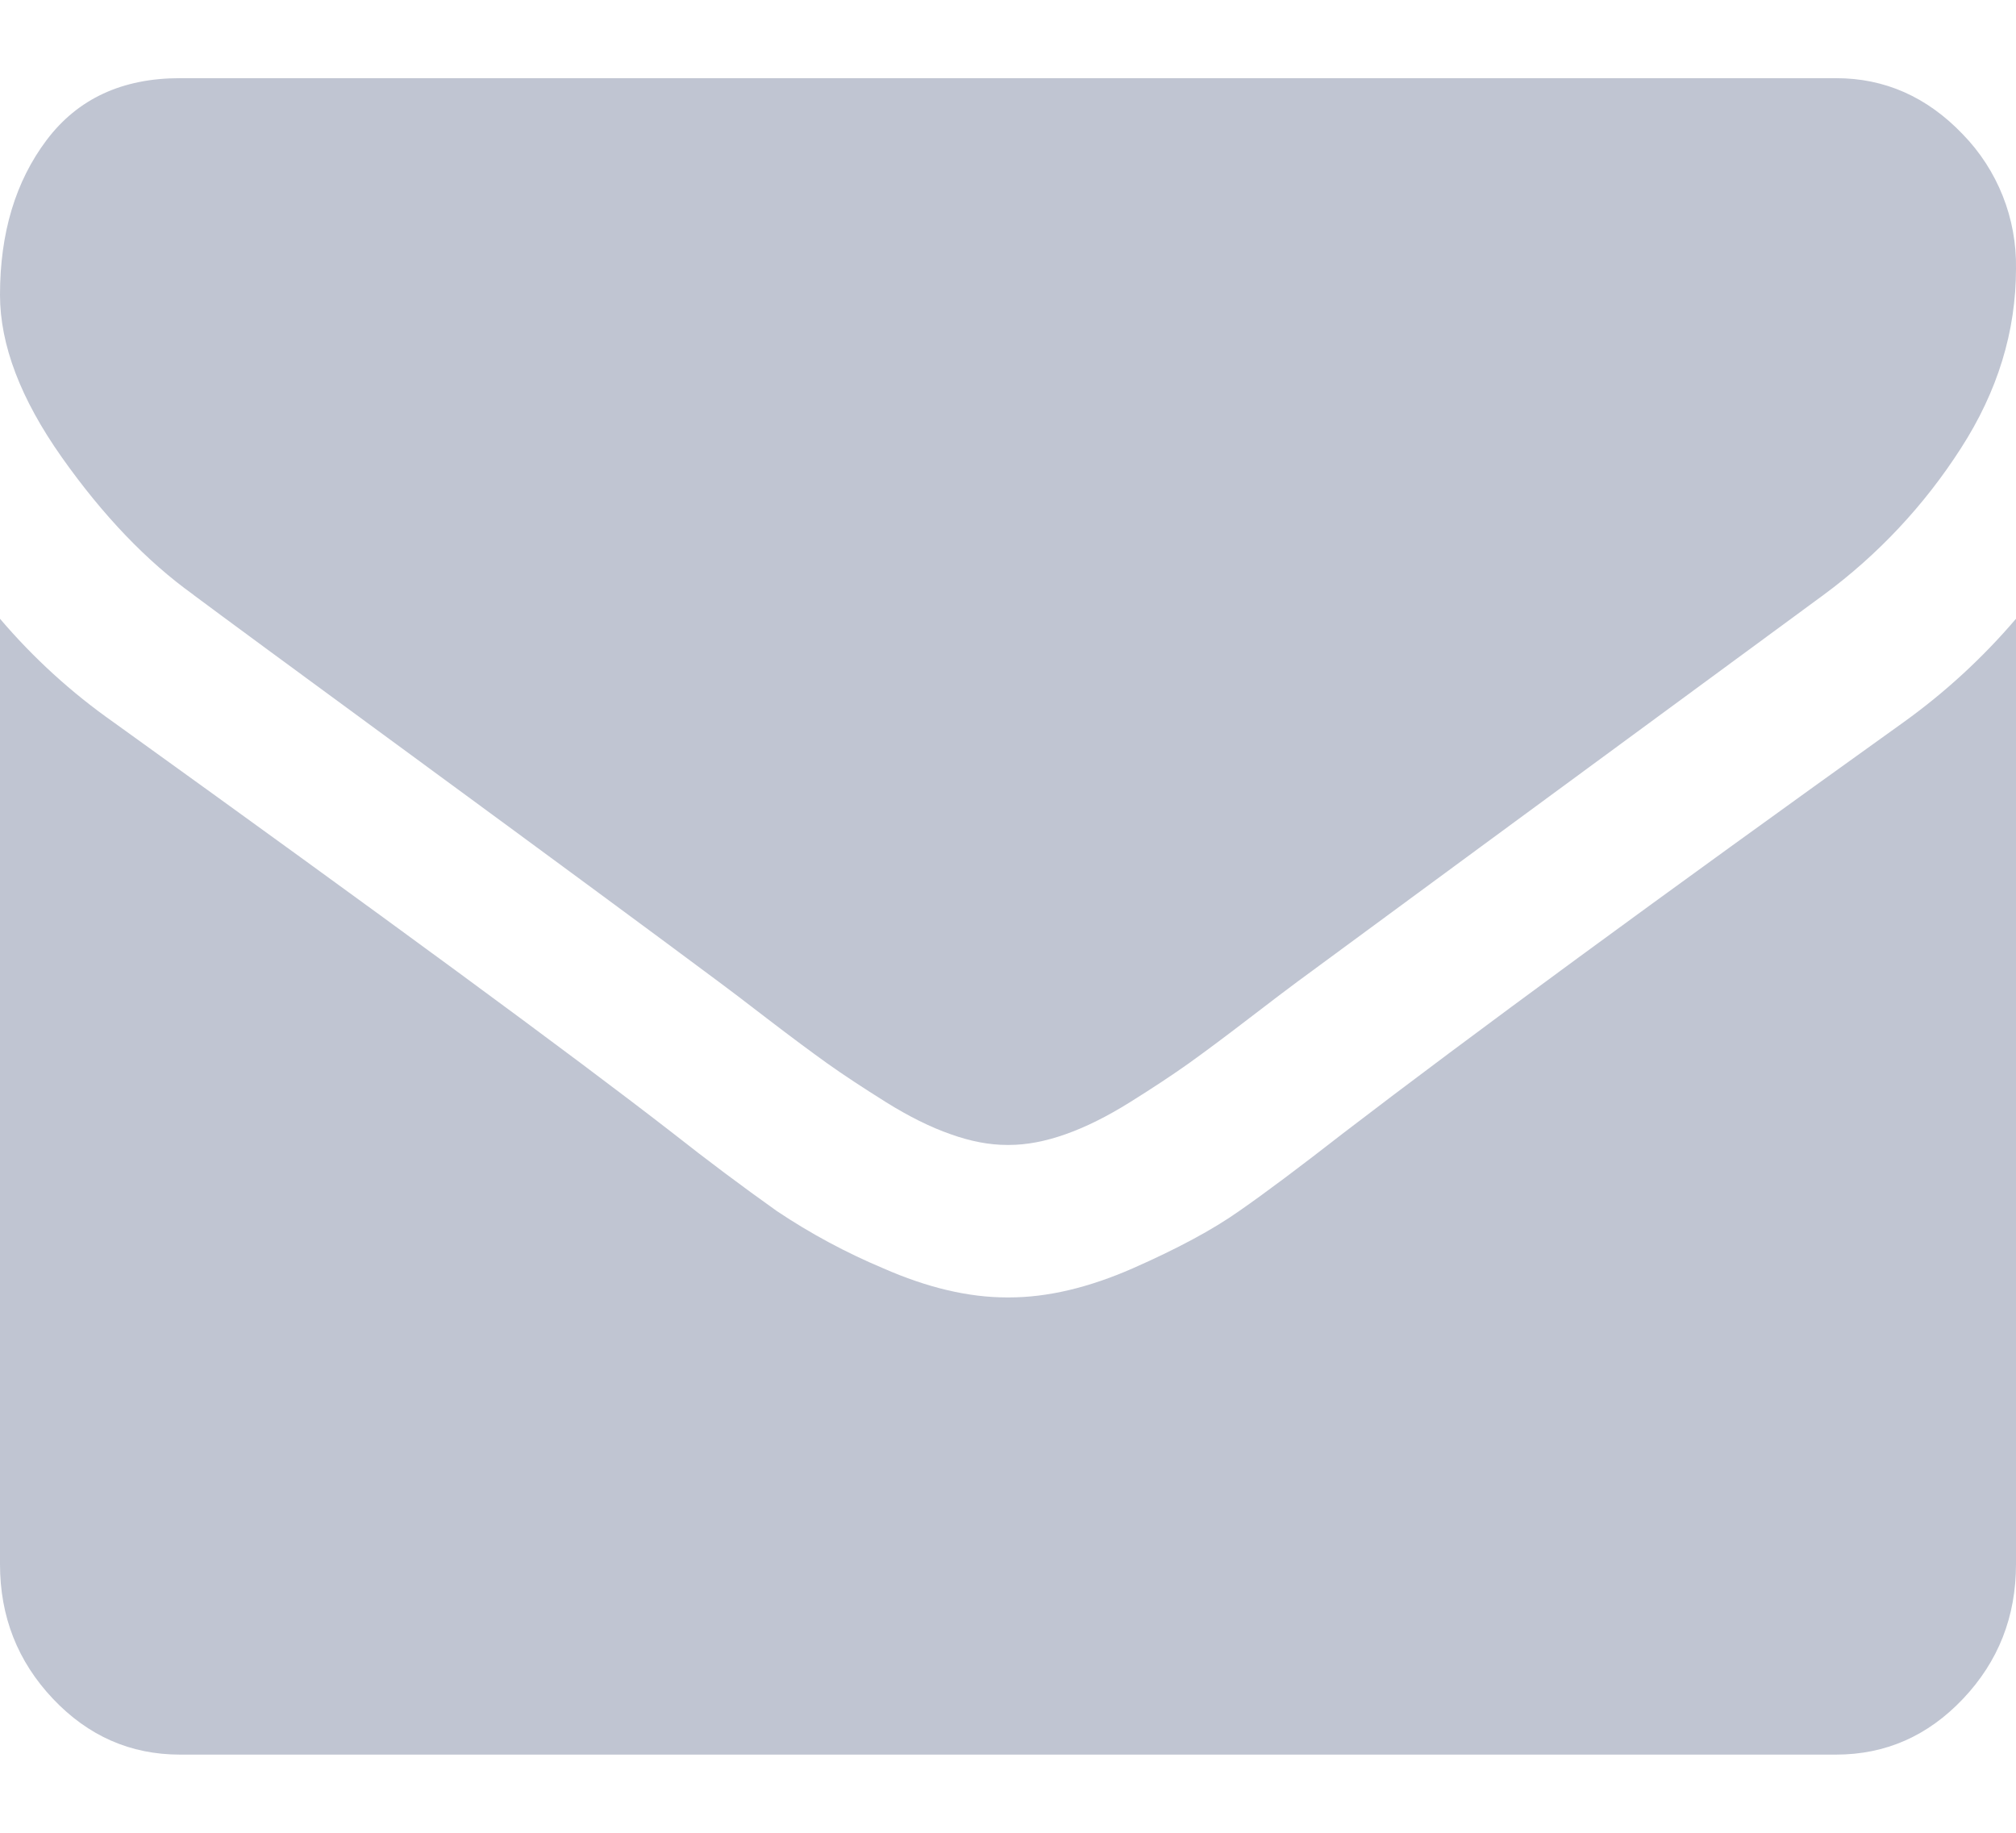
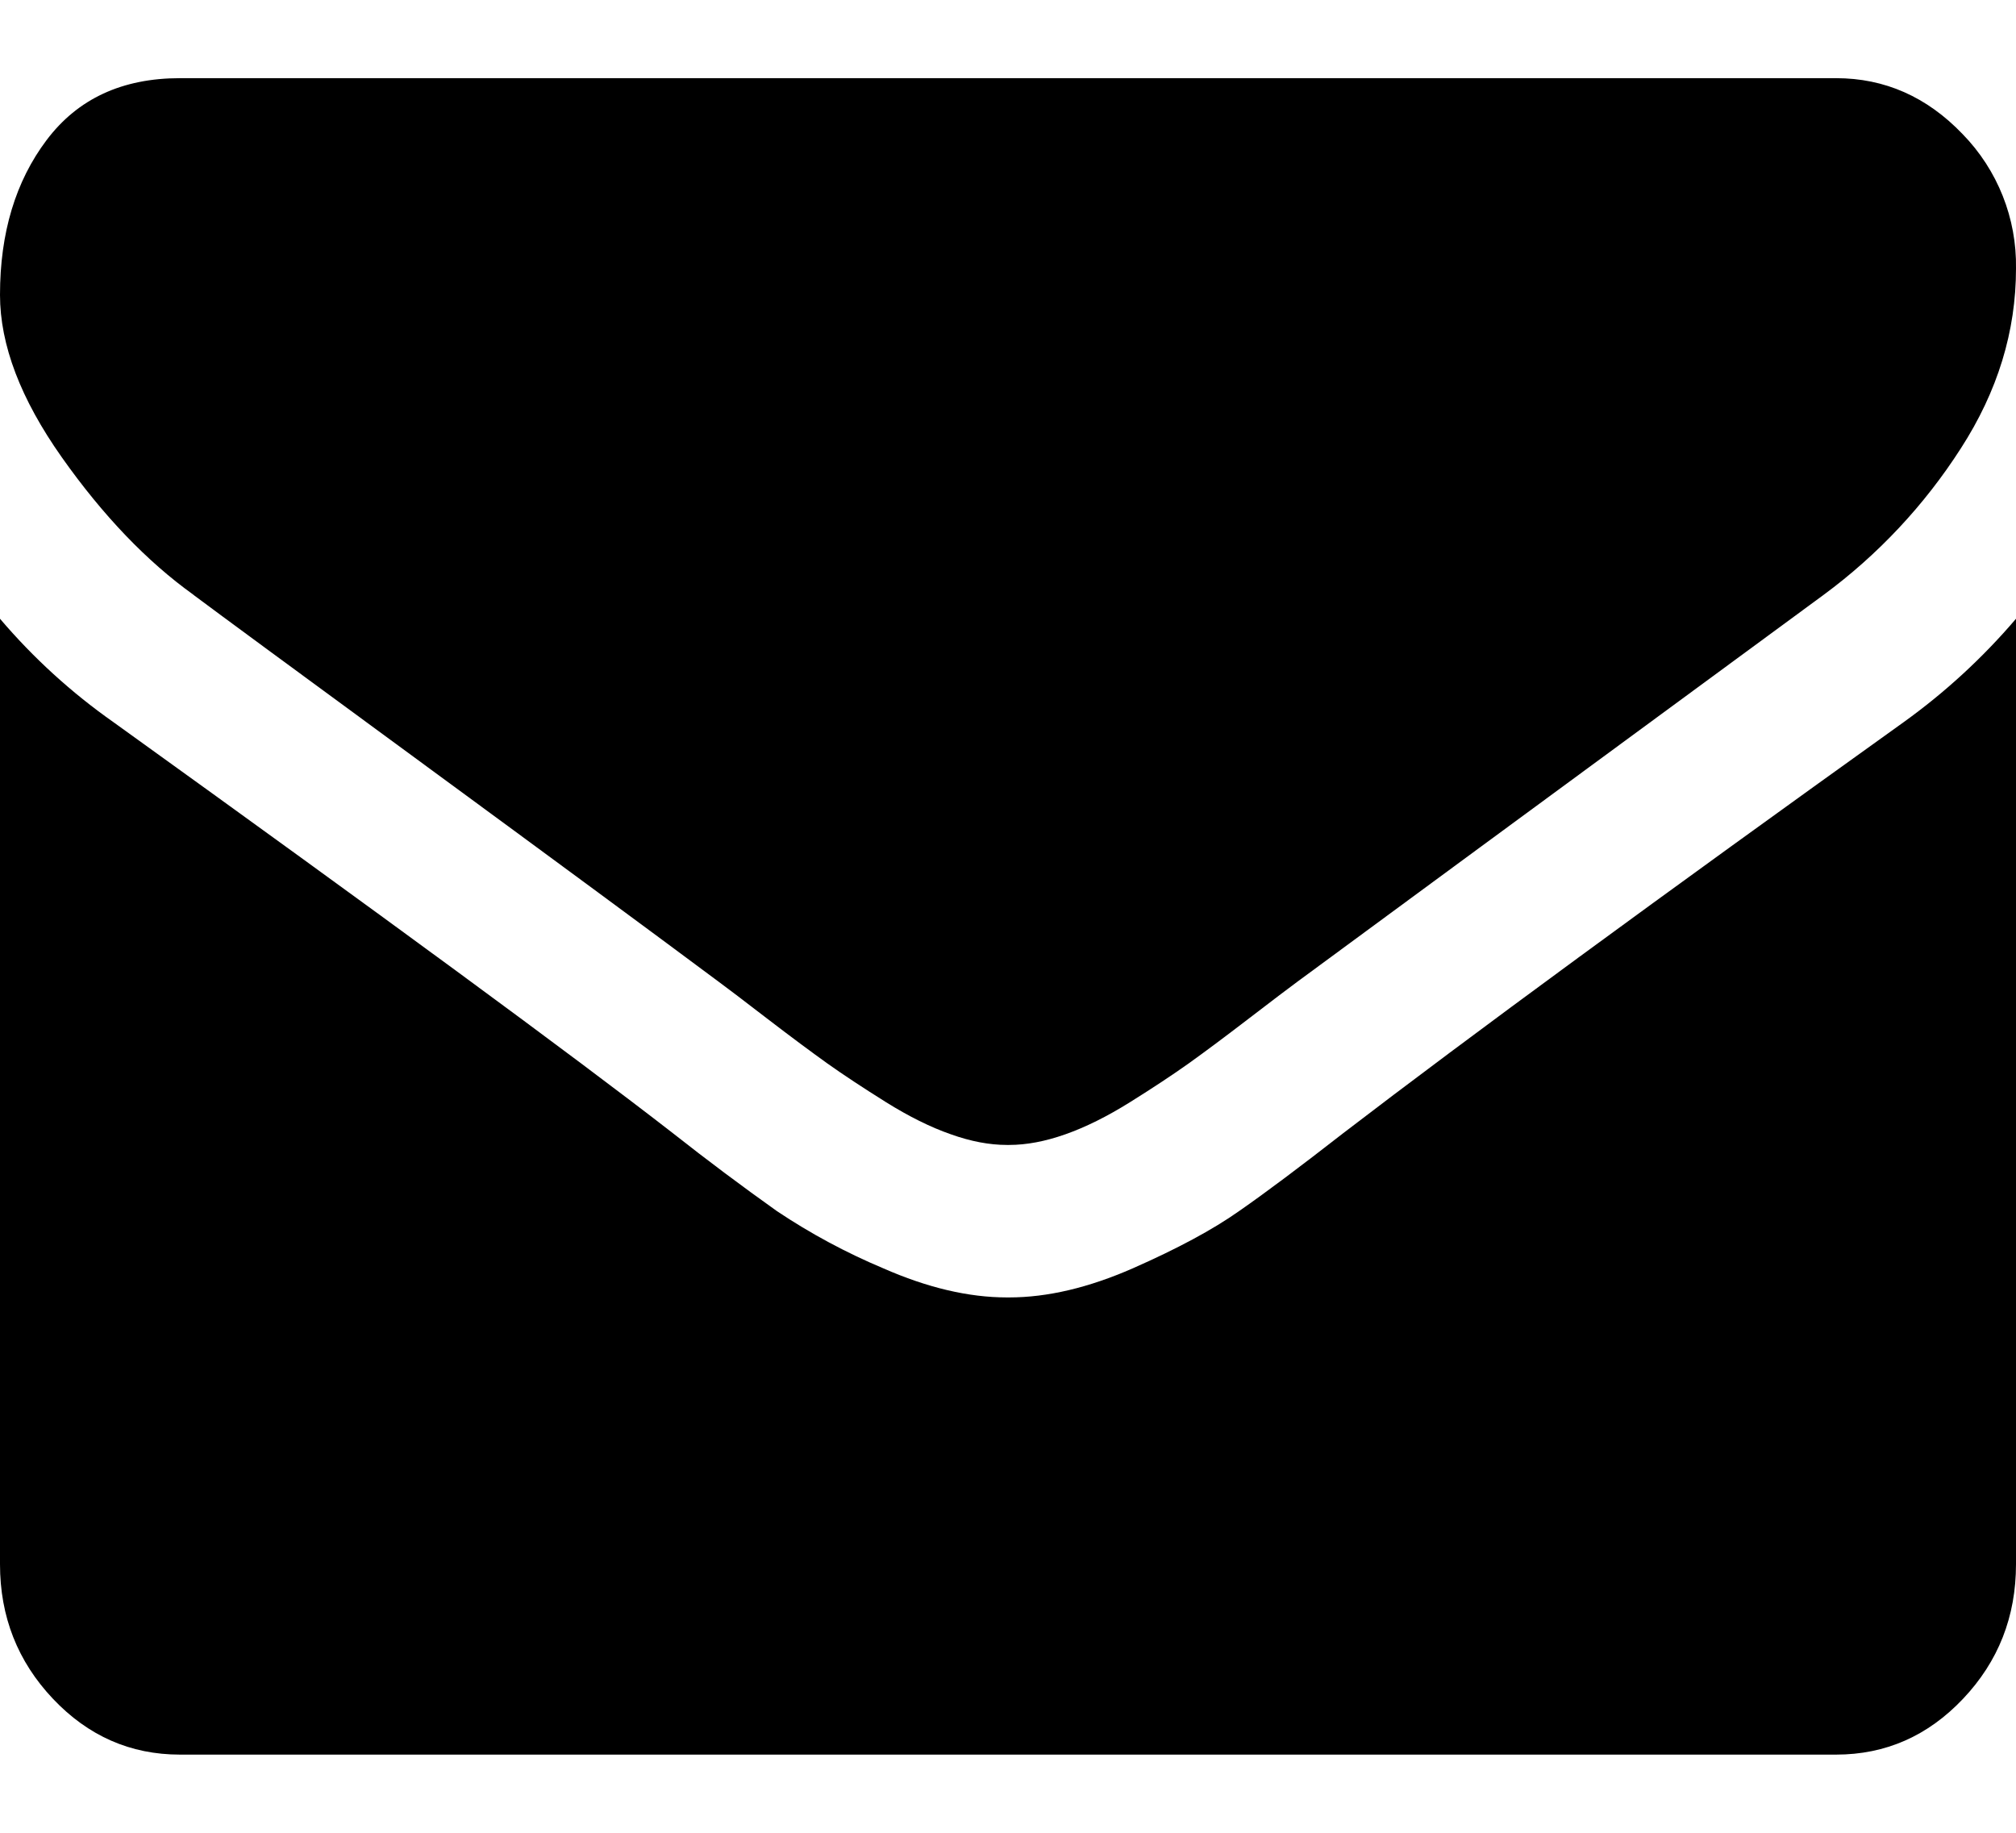
<svg xmlns="http://www.w3.org/2000/svg" width="22" height="20" viewBox="0 0 22 20">
-   <g fill="#C0C5D2" fill-rule="evenodd">
+   <g fill-rule="evenodd">
    <path d="M2.112 6.492c.278.208 1.117.825 2.516 1.851 1.4 1.027 2.472 1.817 3.217 2.372.082.06.256.192.521.396.266.204.487.368.663.494.176.125.39.266.639.422.25.156.485.273.706.35.22.079.425.117.614.117h.024c.189 0 .393-.038.614-.116.221-.078.457-.195.706-.351.25-.156.463-.297.639-.422.176-.126.396-.29.662-.494.266-.204.44-.336.522-.396.753-.555 2.668-1.963 5.746-4.224a6.021 6.021 0 0 0 1.497-1.598C21.8 4.27 22 3.616 22 2.931a2.05 2.05 0 0 0-.583-1.468c-.39-.407-.85-.61-1.381-.61H1.964c-.63 0-1.115.224-1.455.675C.17 1.978 0 2.54 0 3.218c0 .545.225 1.136.675 1.773.45.637.93 1.137 1.437 1.5z" />
    <path d="M20.772 7.882c-2.684 1.923-4.722 3.417-6.113 4.483-.467.364-.845.648-1.136.85-.29.205-.677.412-1.16.625-.483.212-.933.318-1.35.318h-.025c-.418 0-.868-.106-1.35-.318a6.877 6.877 0 0 1-1.16-.624 28.93 28.93 0 0 1-1.136-.851c-1.105-.858-3.14-2.352-6.102-4.483A6.628 6.628 0 0 1 0 6.752v10.317c0 .572.192 1.06.577 1.468.385.407.847.61 1.387.61h18.072c.54 0 1.002-.203 1.387-.61s.577-.896.577-1.468V6.752a6.905 6.905 0 0 1-1.228 1.13z" />
  </g>
</svg>
